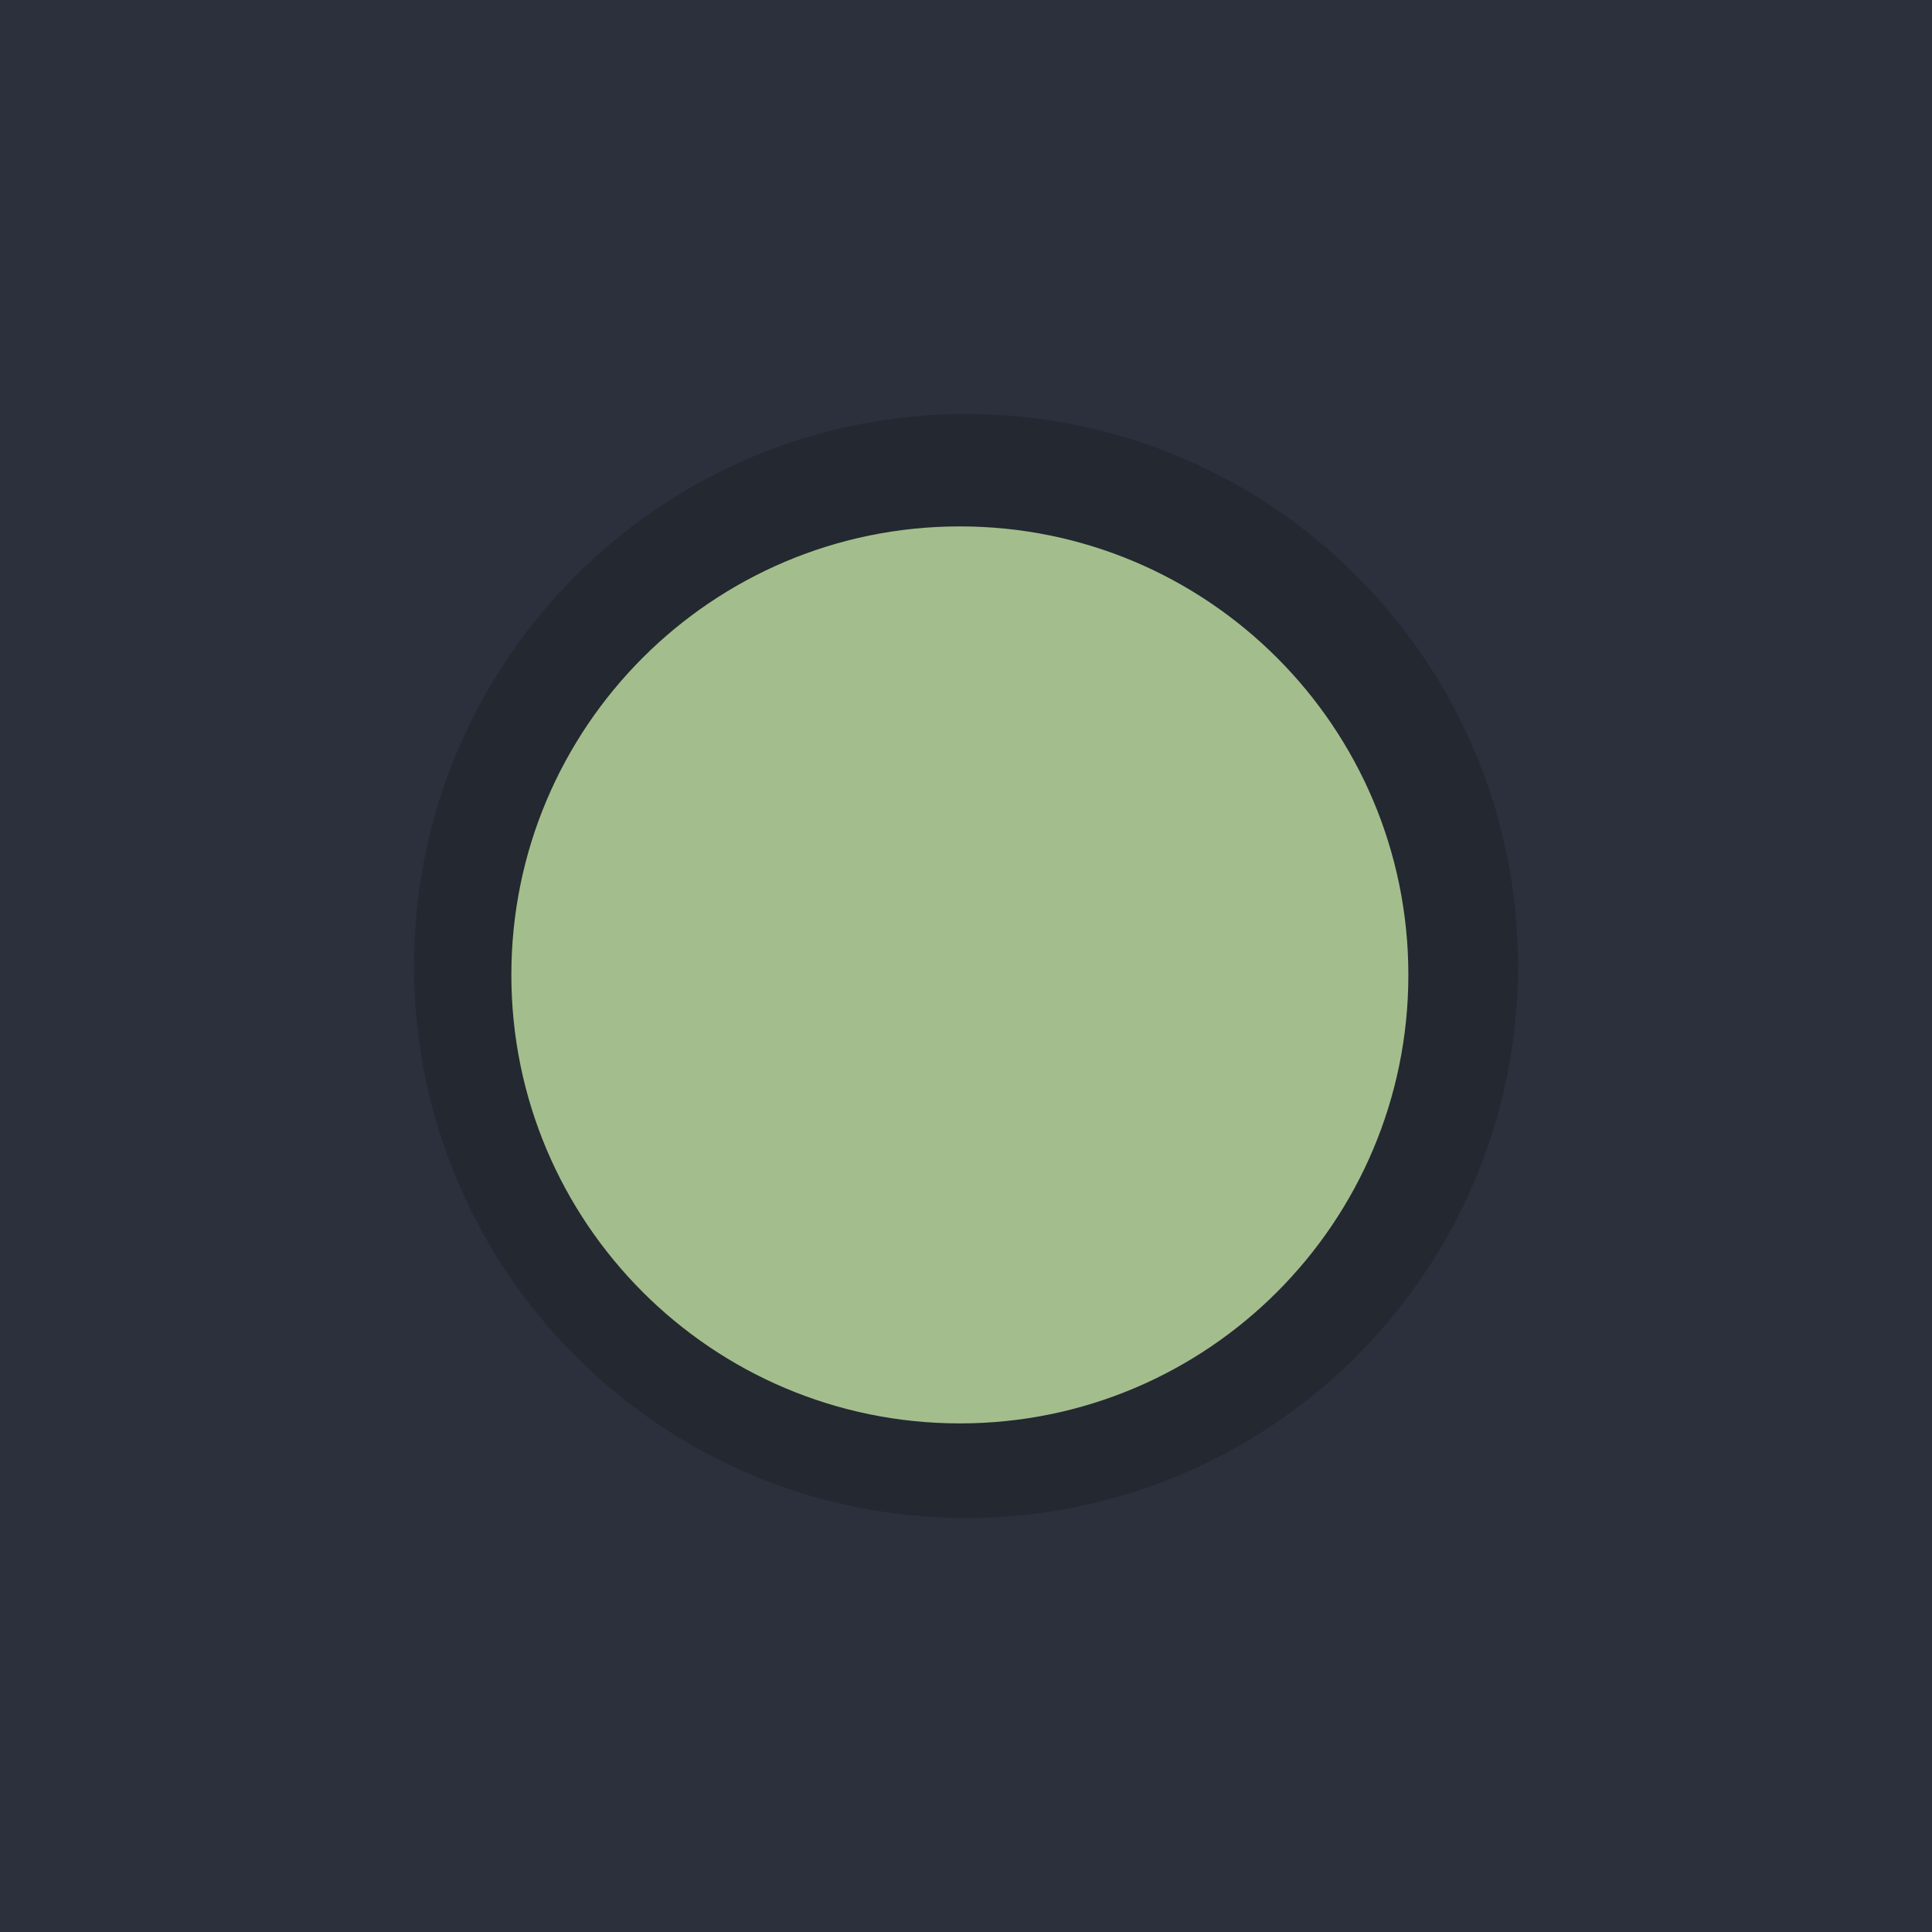
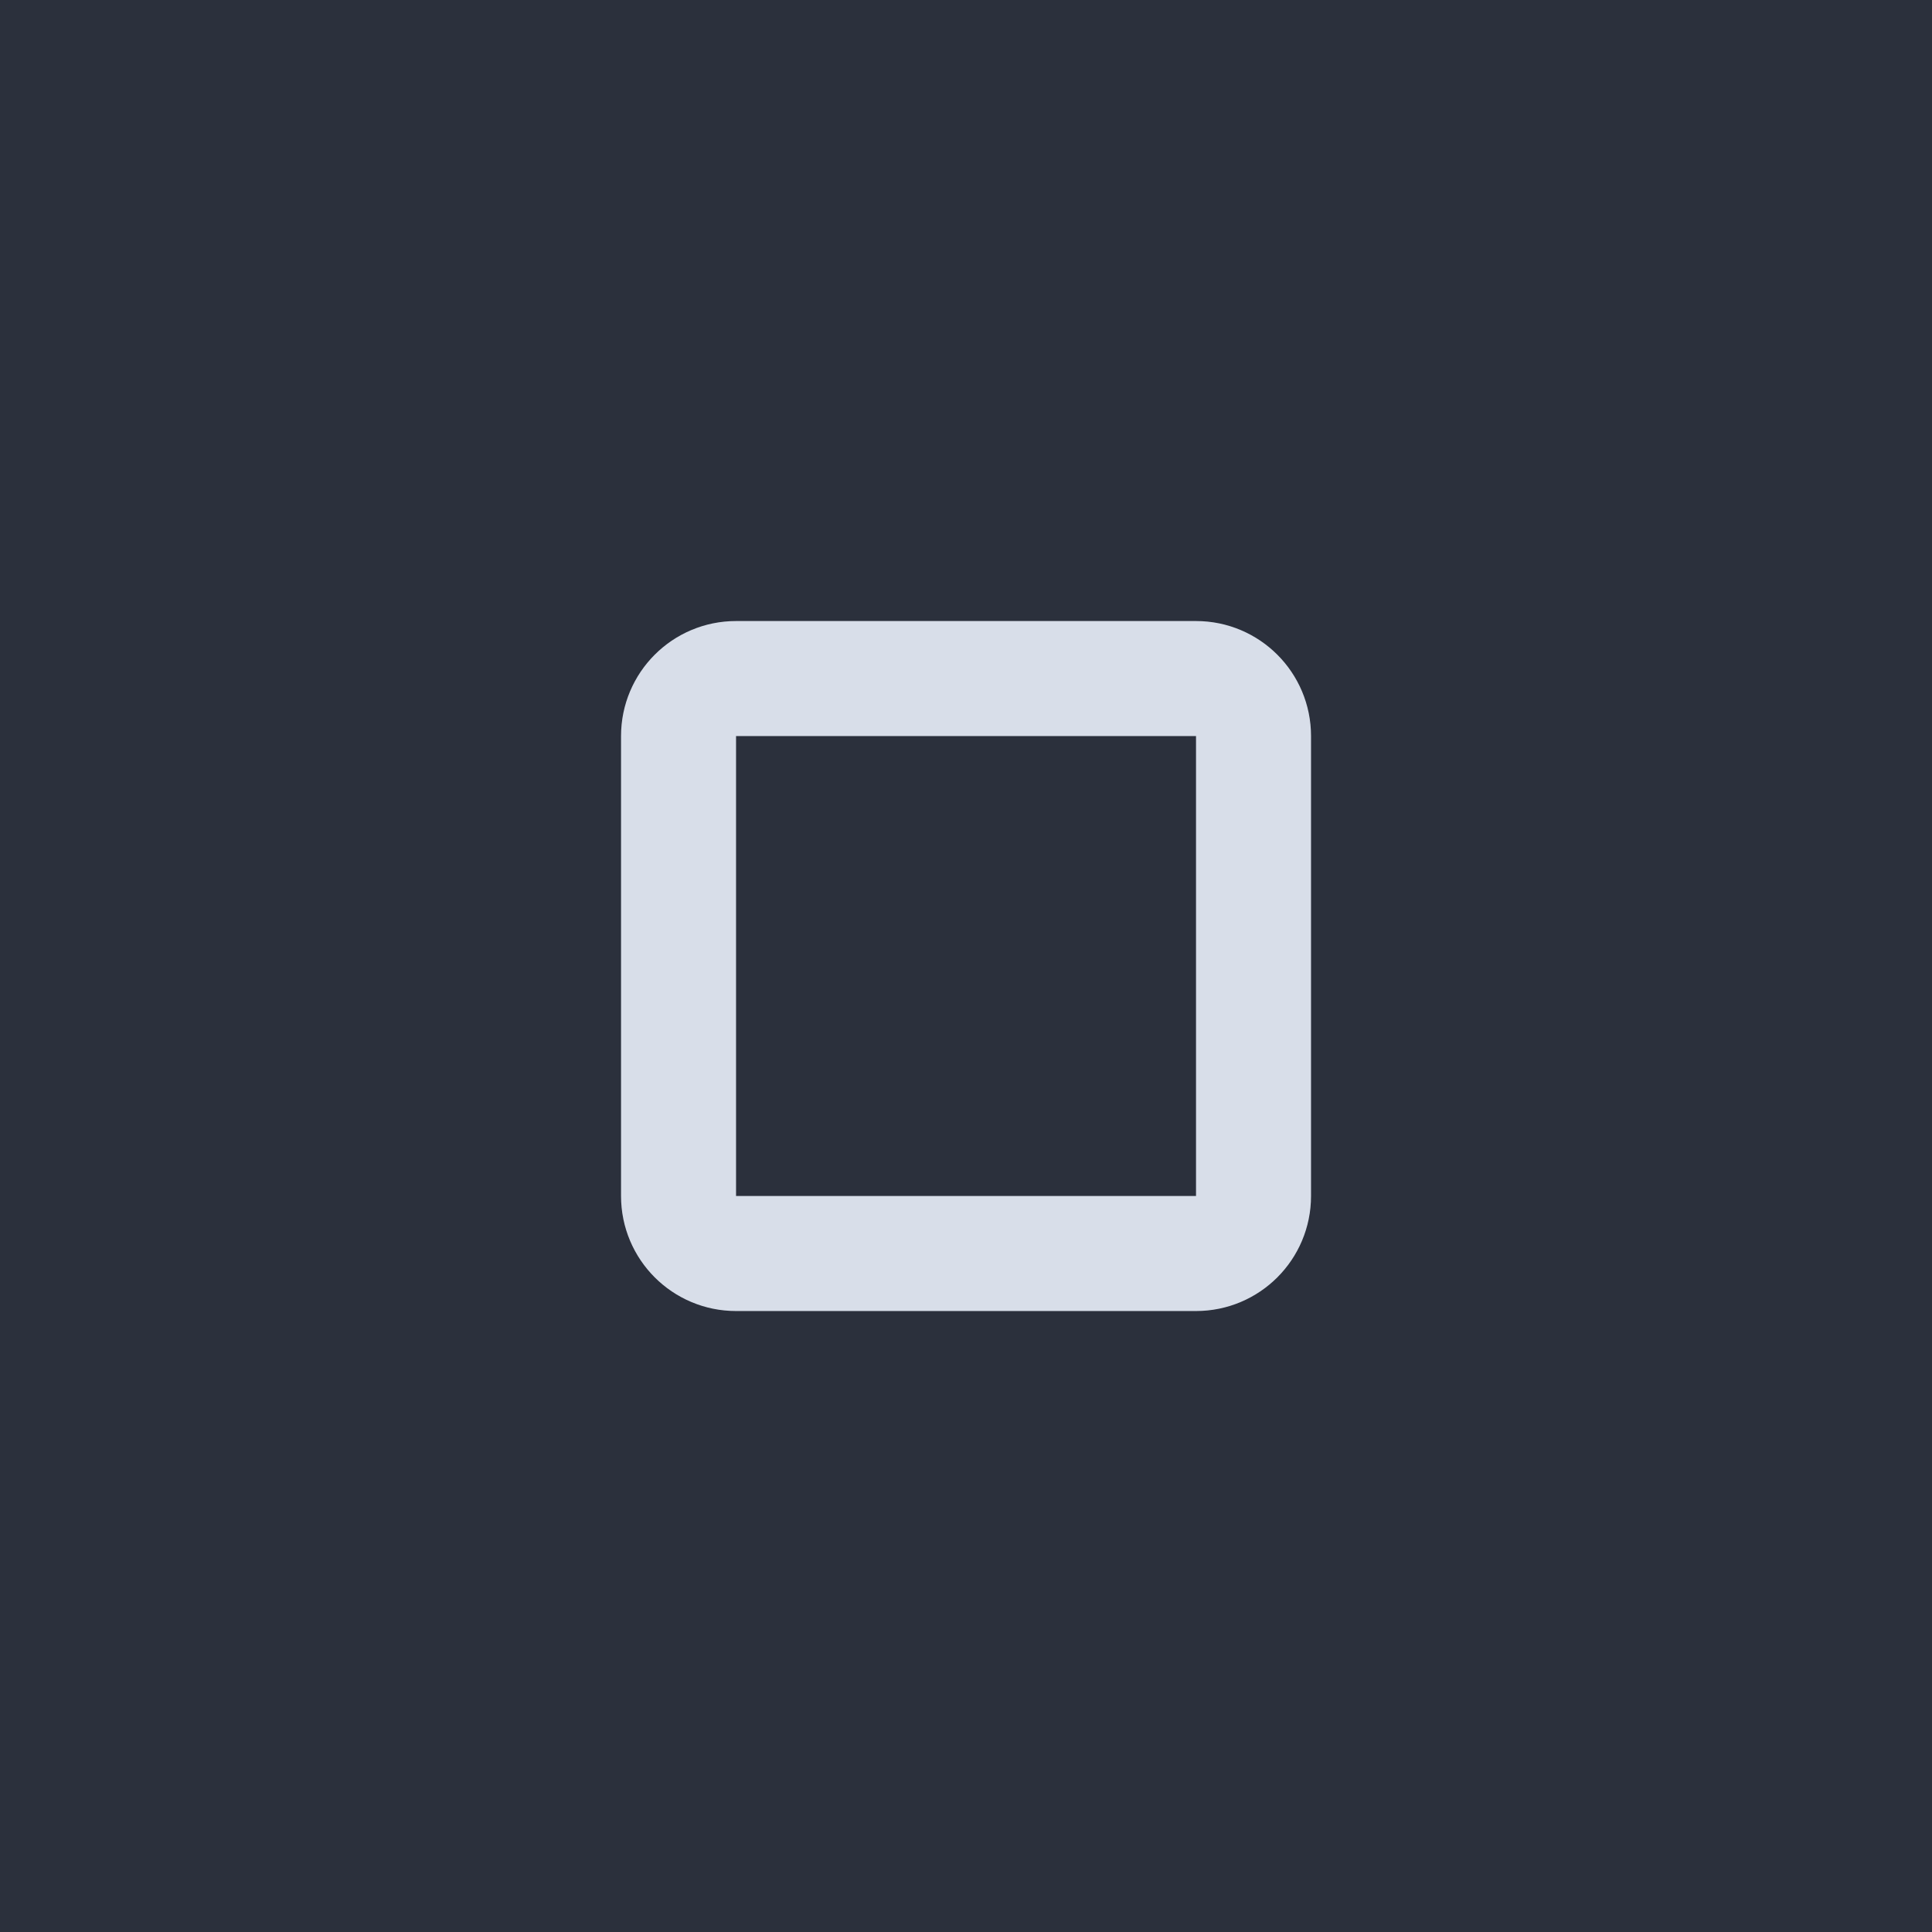
<svg xmlns="http://www.w3.org/2000/svg" width="28" height="28" viewBox="0 0 28 28" id="svg4142" version="1.1">
  <defs id="defs4144" />
  <g id="layer1" transform="translate(0,-1024.362)">
    <rect style="opacity:1;fill:#2b303c;fill-opacity:1;fill-rule:evenodd;stroke:none;stroke-width:2.745;stroke-linecap:butt;stroke-linejoin:miter;stroke-miterlimit:4;stroke-dasharray:none;stroke-dashoffset:478.437;stroke-opacity:1" id="rect4741" width="28" height="32" x="0" y="1020.362" />
    <circle style="fill:#eceff1;fill-opacity:0.1;stroke:none;stroke-width:0.5;stroke-linejoin:miter;stroke-miterlimit:4;stroke-dasharray:none;stroke-opacity:1" id="path2994" cx="1036.362" cy="13" r="12" transform="rotate(90)" />
    <rect style="opacity:1;fill:#ffffff;fill-opacity:0.07;fill-rule:evenodd;stroke:none;stroke-width:2.745;stroke-linecap:butt;stroke-linejoin:miter;stroke-miterlimit:4;stroke-dasharray:none;stroke-dashoffset:478.437;stroke-opacity:1" id="rect4959" width="28" height="1" x="0" y="1020.362" />
-     <path id="path4289" style="fill:#232831;fill-opacity:1;fill-rule:evenodd;stroke:none;stroke-width:0.014" d="m 14,1046.362 c 4.418,0 8,-3.582 8,-8 0,-4.418 -3.582,-8 -8,-8 -4.418,0 -8,3.582 -8,8 0,4.418 3.582,8 8,8" />
-     <path id="path4291" style="fill:#a3be8c;fill-opacity:1;fill-rule:evenodd;stroke:none;stroke-width:0.013" d="m 13.911,1044.991 c 3.59,0 6.5,-2.91 6.5,-6.5 0,-3.59 -2.91,-6.5 -6.5,-6.5 -3.59,0 -6.5,2.91 -6.5,6.5 0,3.59 2.91,6.5 6.5,6.5" />
+     <rect style="opacity:1;fill:#d8dee9;fill-opacity:0;stroke:#d8dee9;stroke-width:1.667;stroke-linejoin:round;stroke-miterlimit:3;stroke-dasharray:none;stroke-opacity:1;paint-order:markers fill stroke" id="rect818" width="8.333" height="8.333" x="9.834" y="1034.196" rx="0.833" ry="0.833" />
  </g>
</svg>
